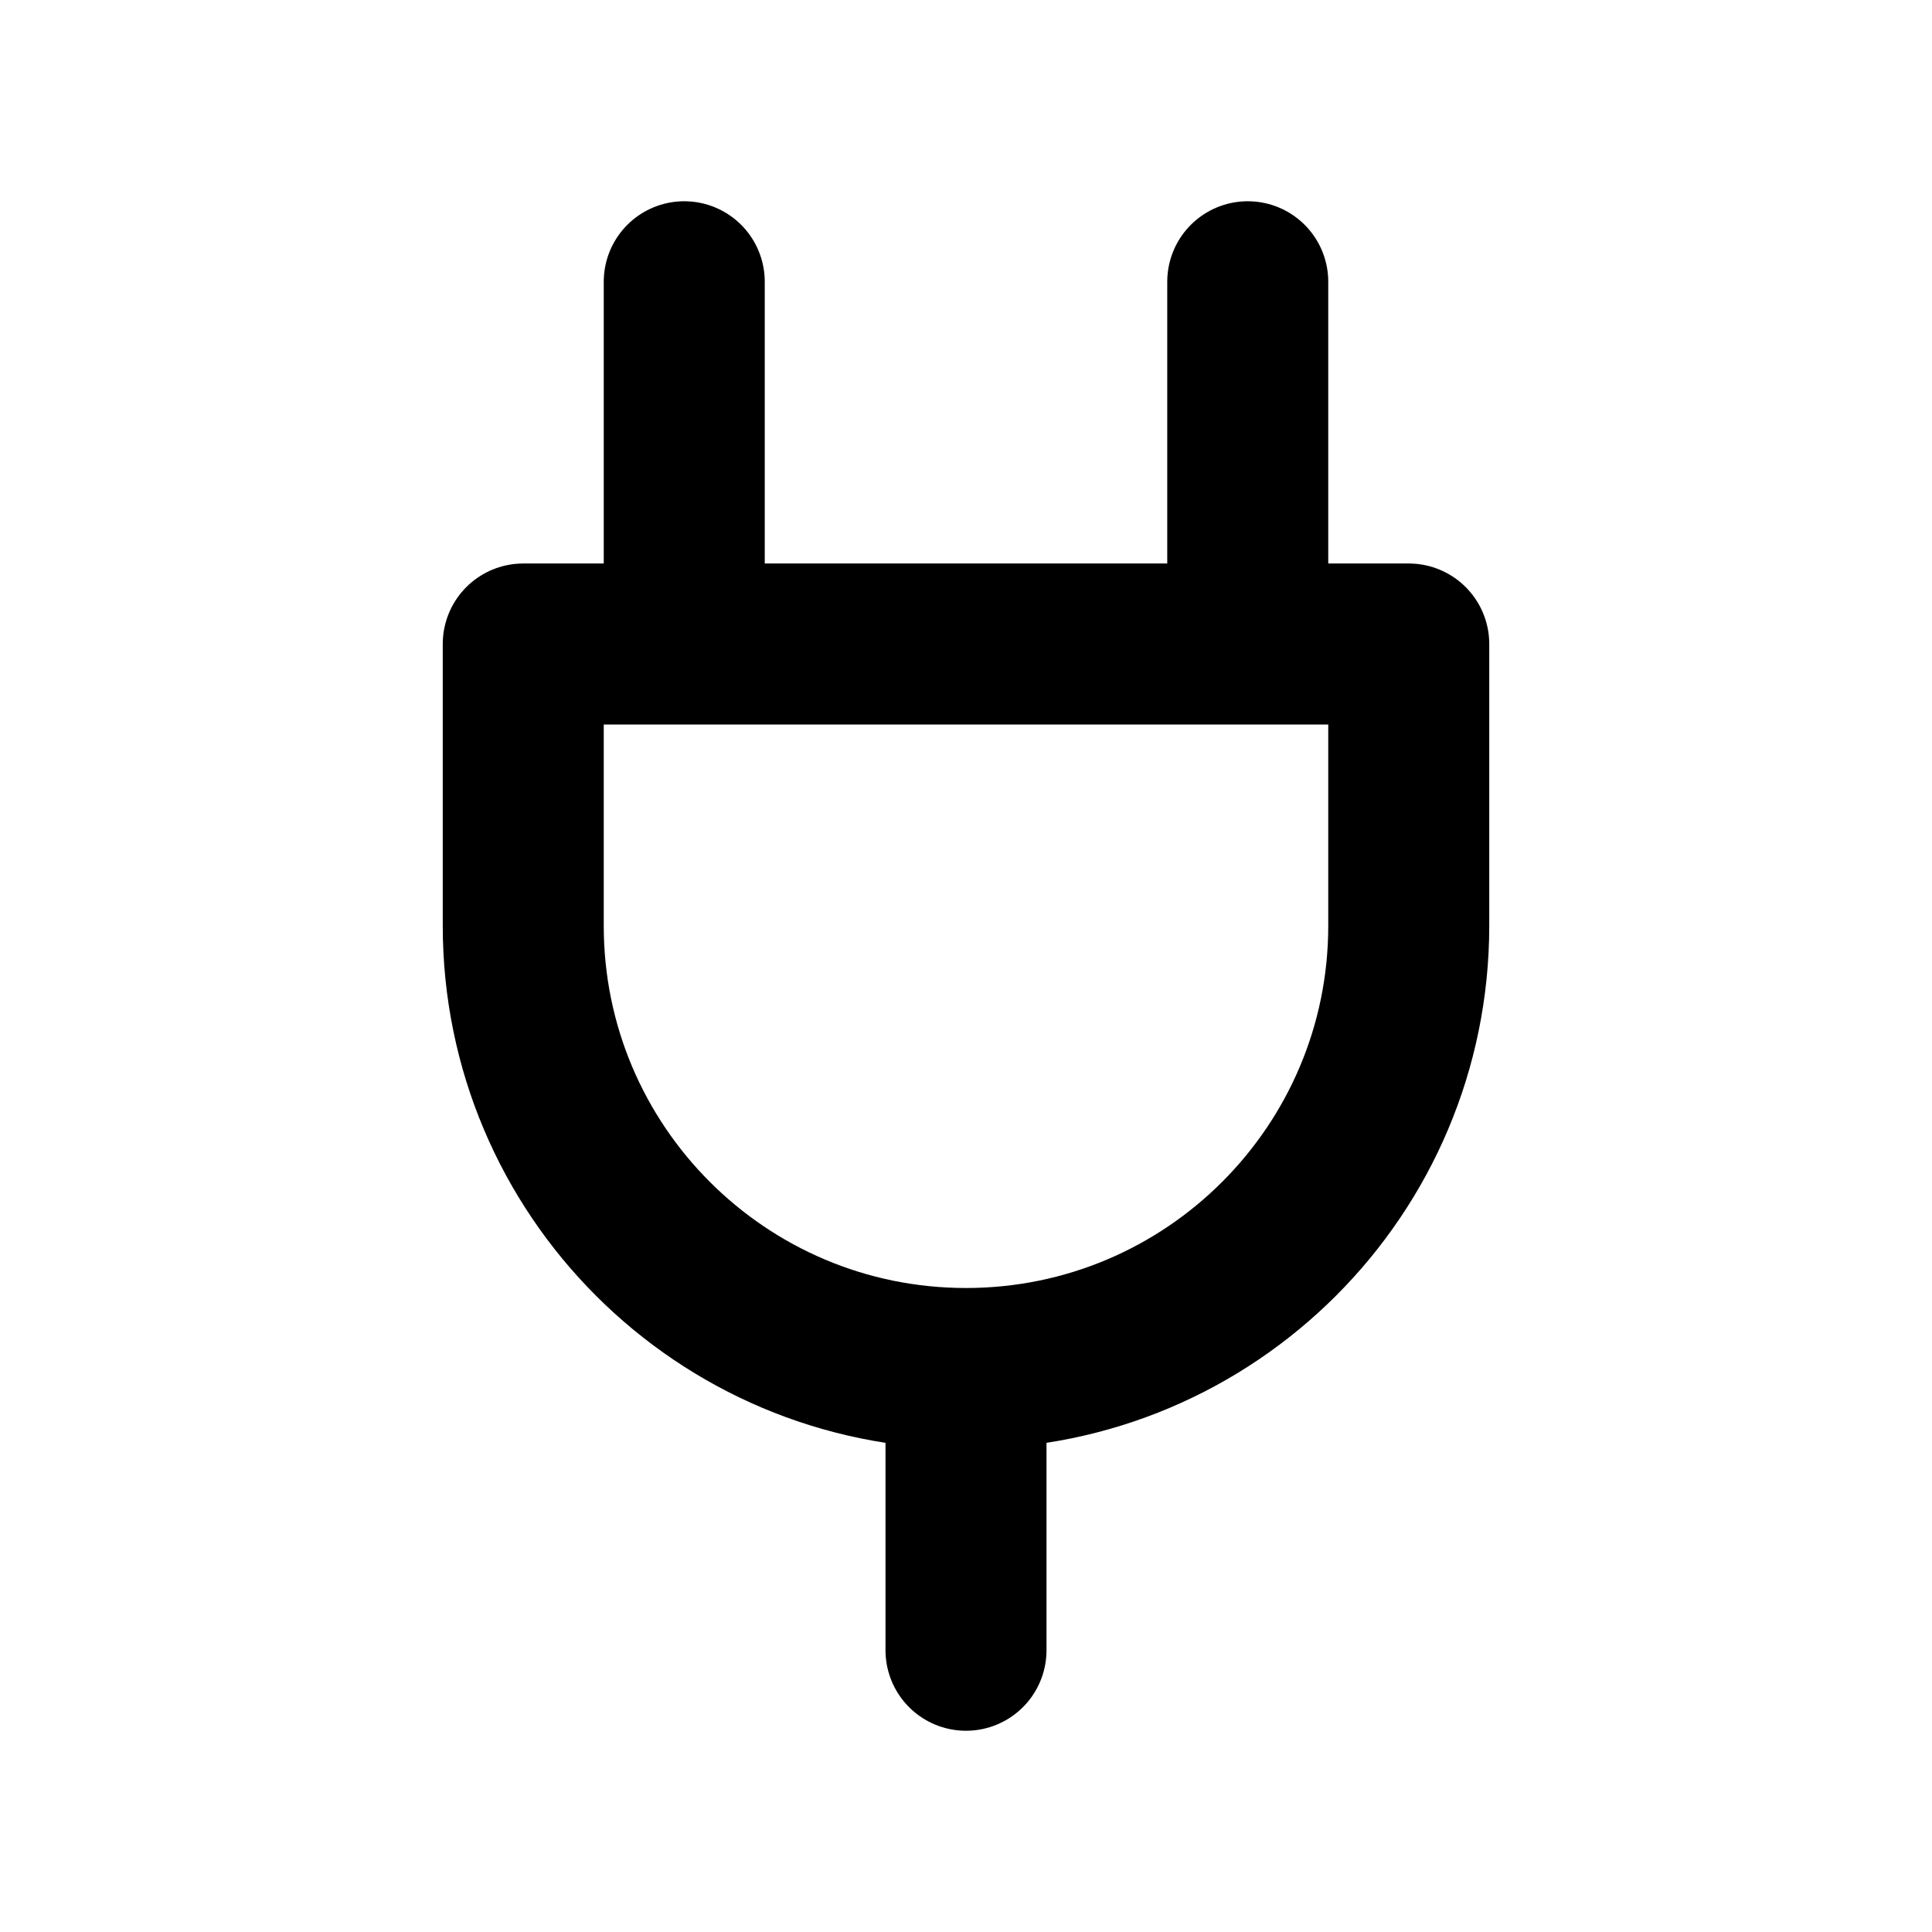
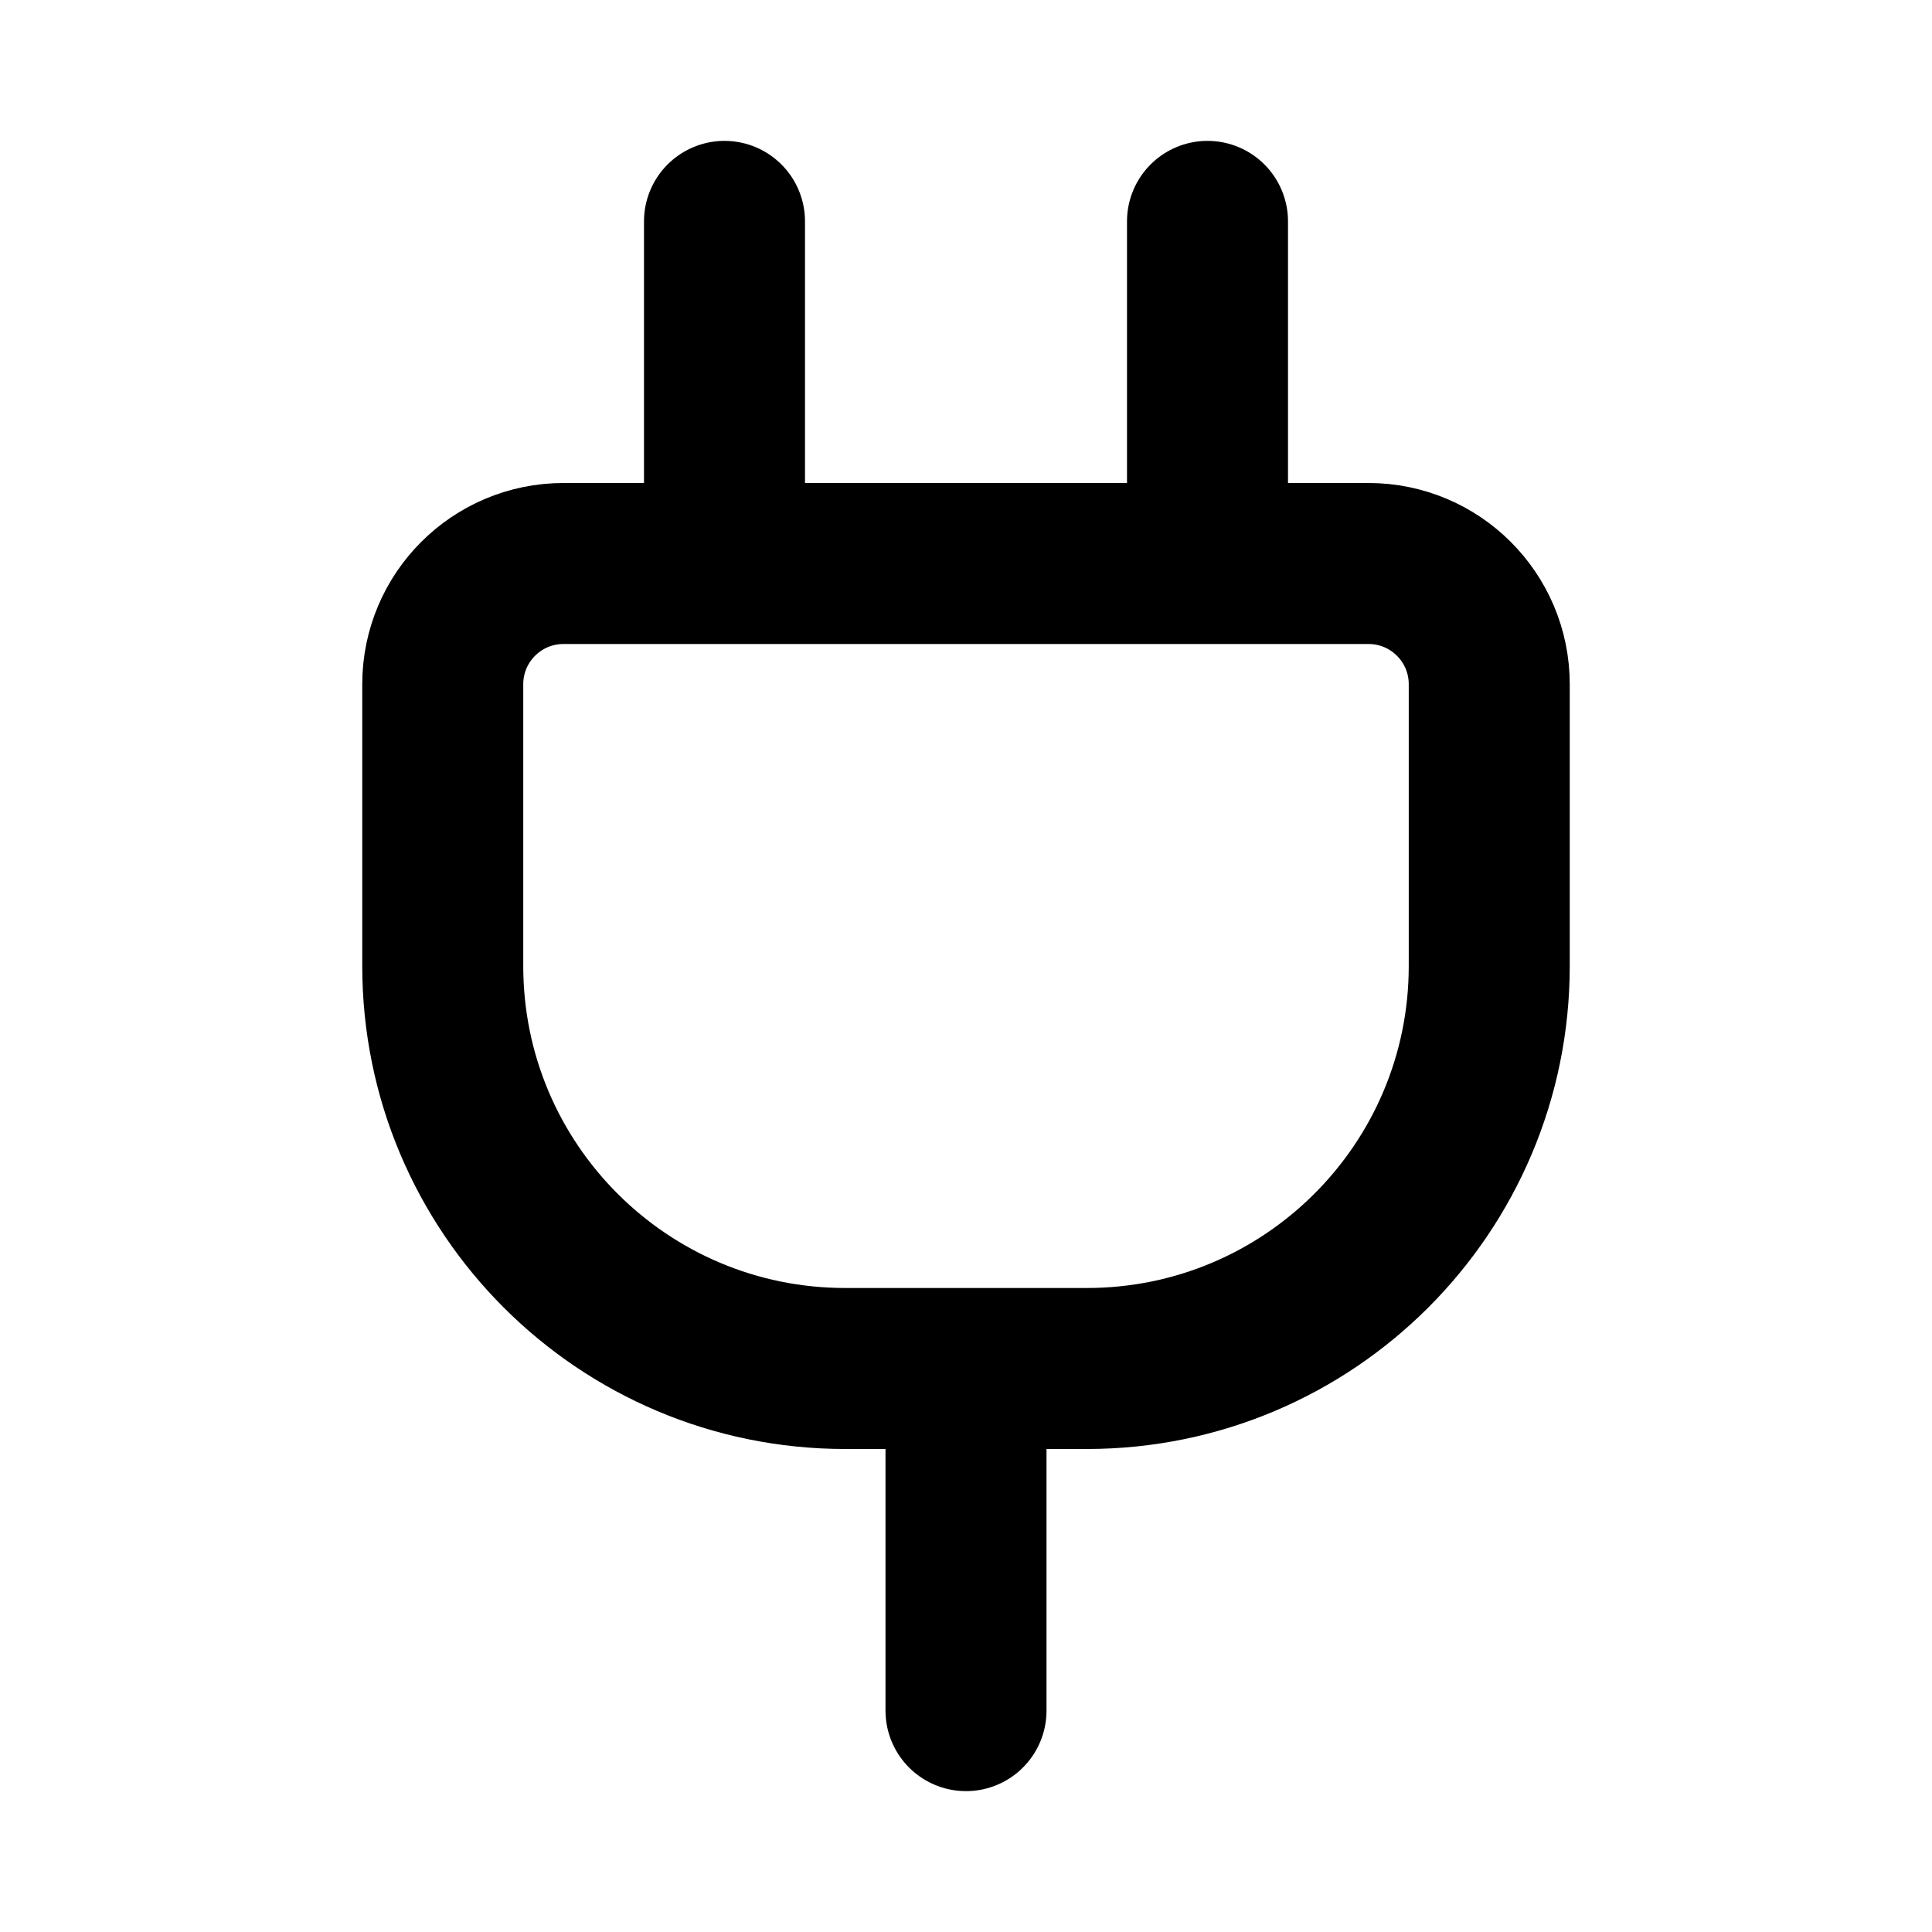
<svg xmlns="http://www.w3.org/2000/svg" width="100%" height="100%" viewBox="0 0 24 24" fill="none" stroke="currentColor" stroke-width="2" stroke-linecap="round" stroke-linejoin="round" aria-hidden="true" focusable="false" data-macro-icon="plugs">
-   <path d="M6.5 8h11v3.5a5.5 5.5 0 0 1-11 0ZM8.5 3.5V8m7-4.5V8M12 17v3.5" />
+   <path d="M5.5 8.5A1.5 1.5 0 0 1 7 7h10a1.5 1.5 0 0 1 1.5 1.5V12a5 5 0 0 1-5 5h-3a5 5 0 0 1-5-5ZM9 2.75V7m6-4.25V7m-3 10v4.25" />
</svg>
